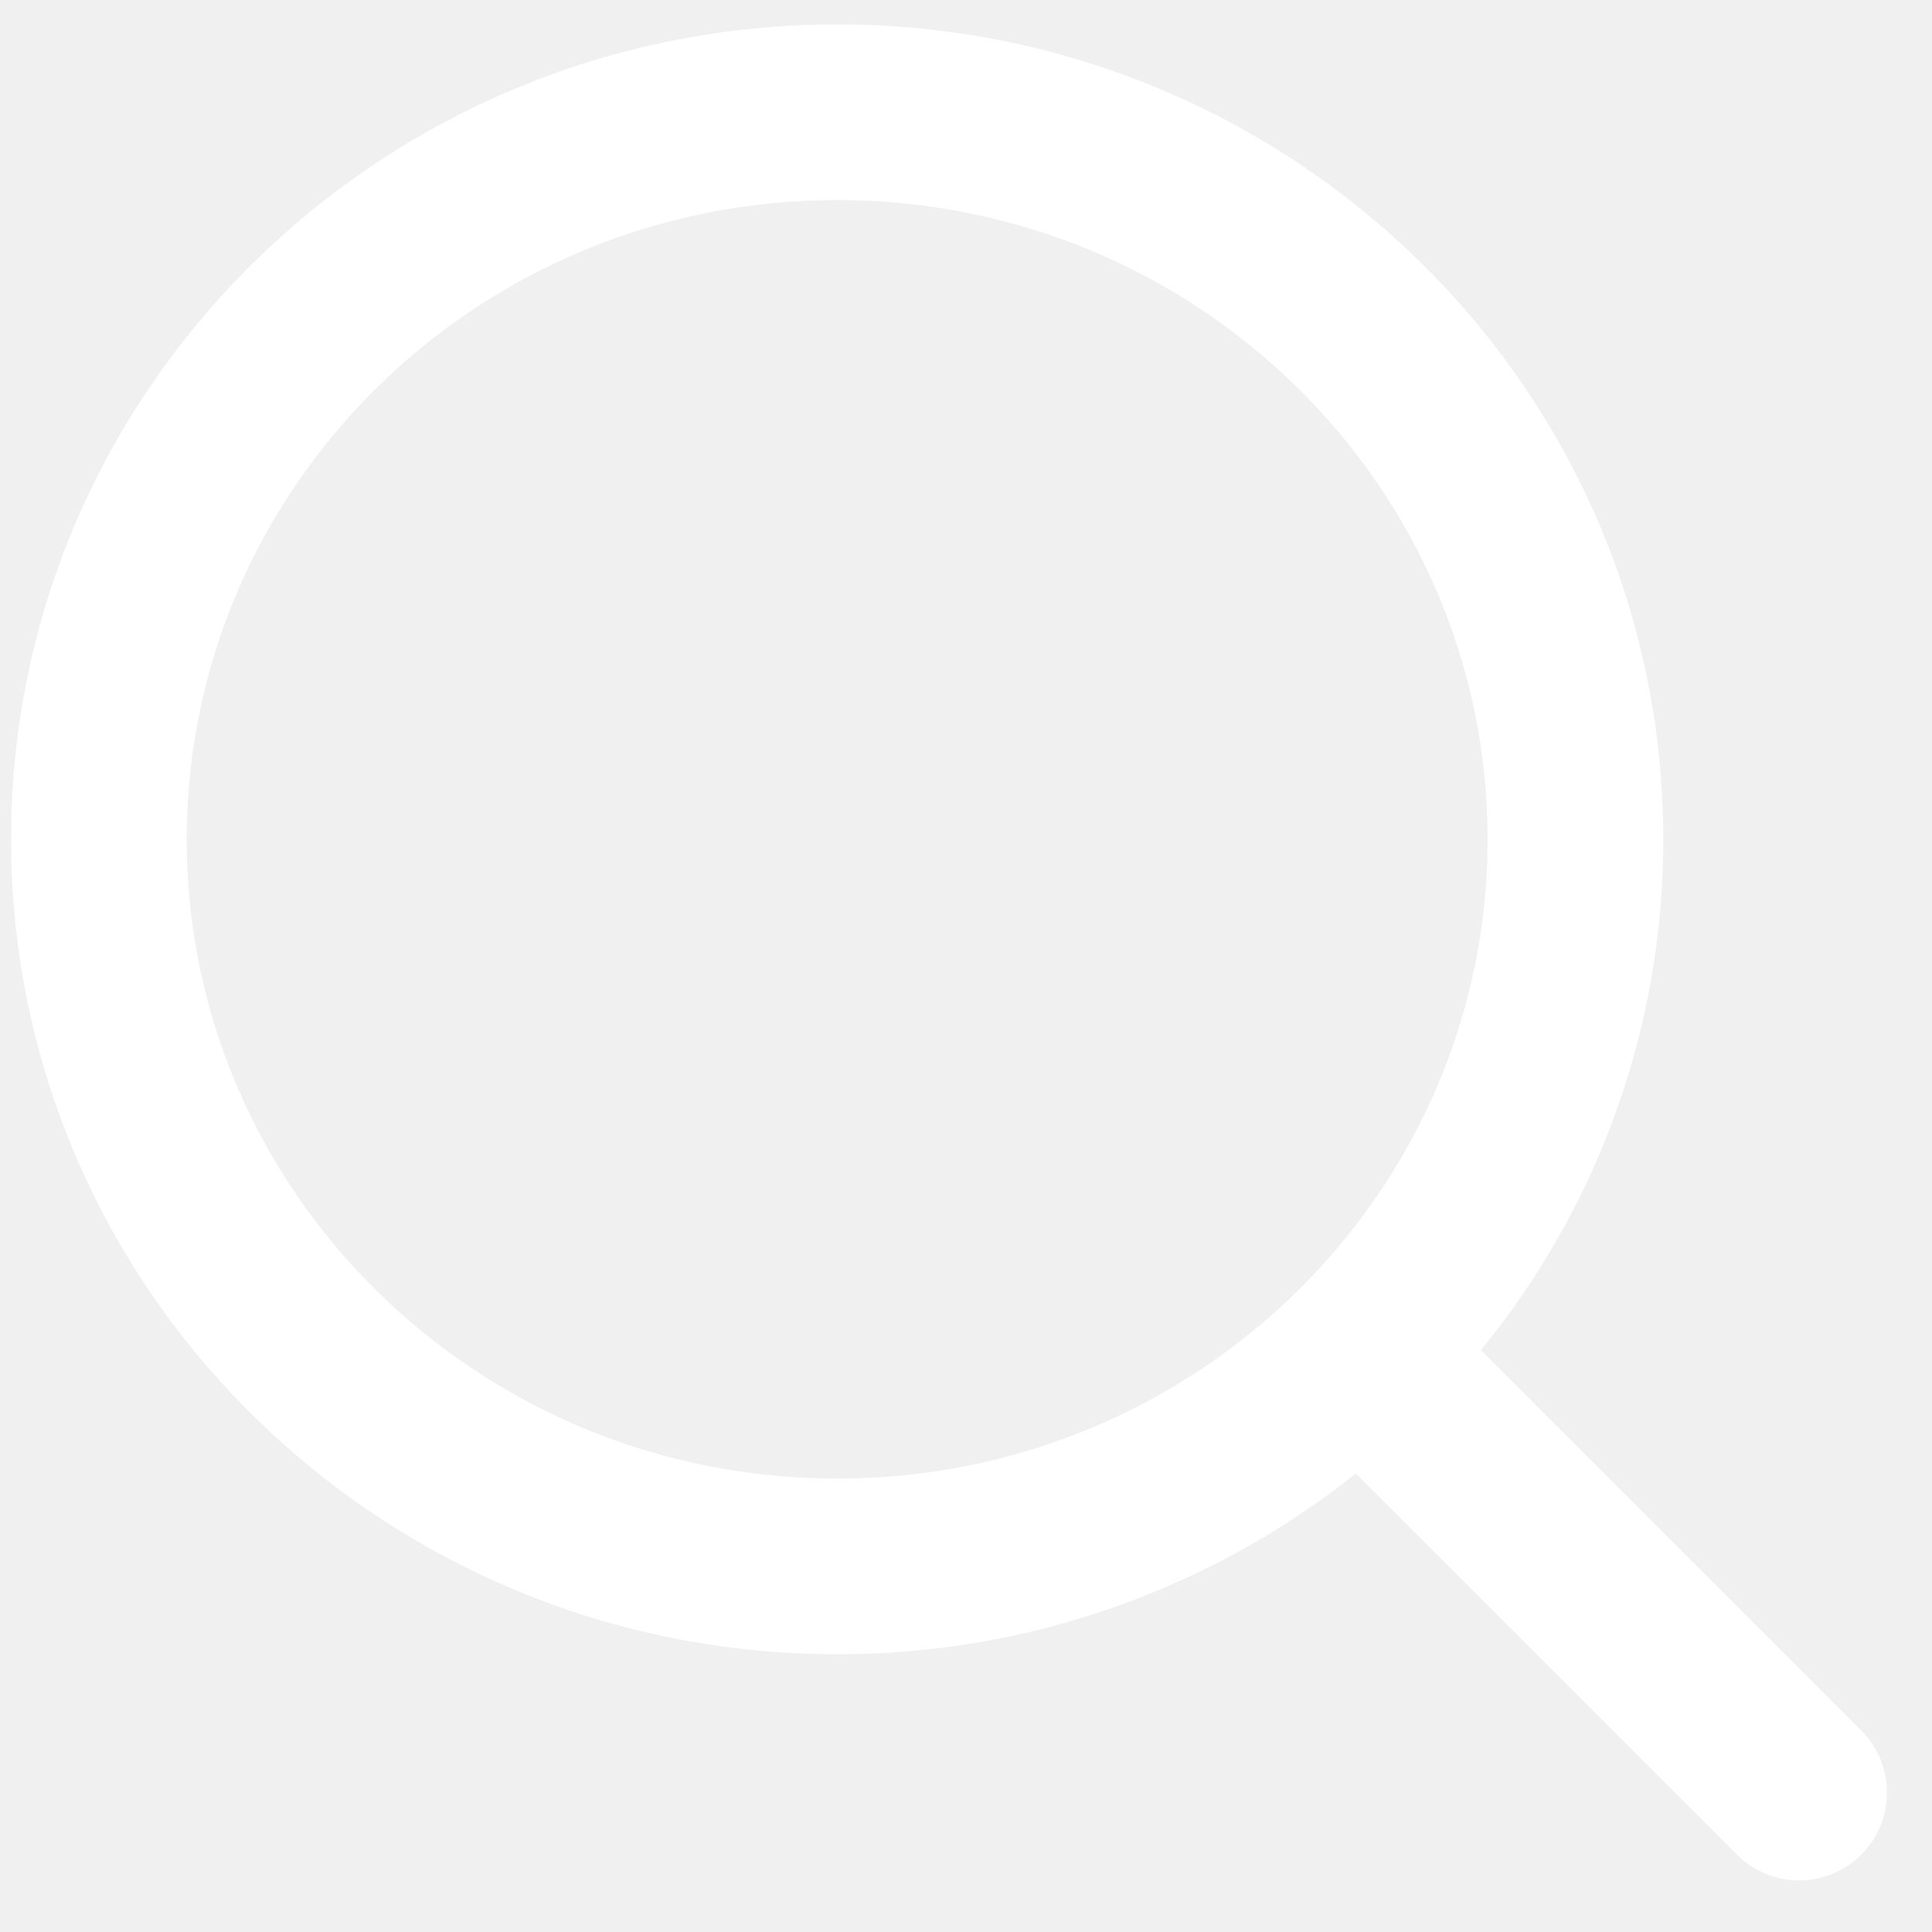
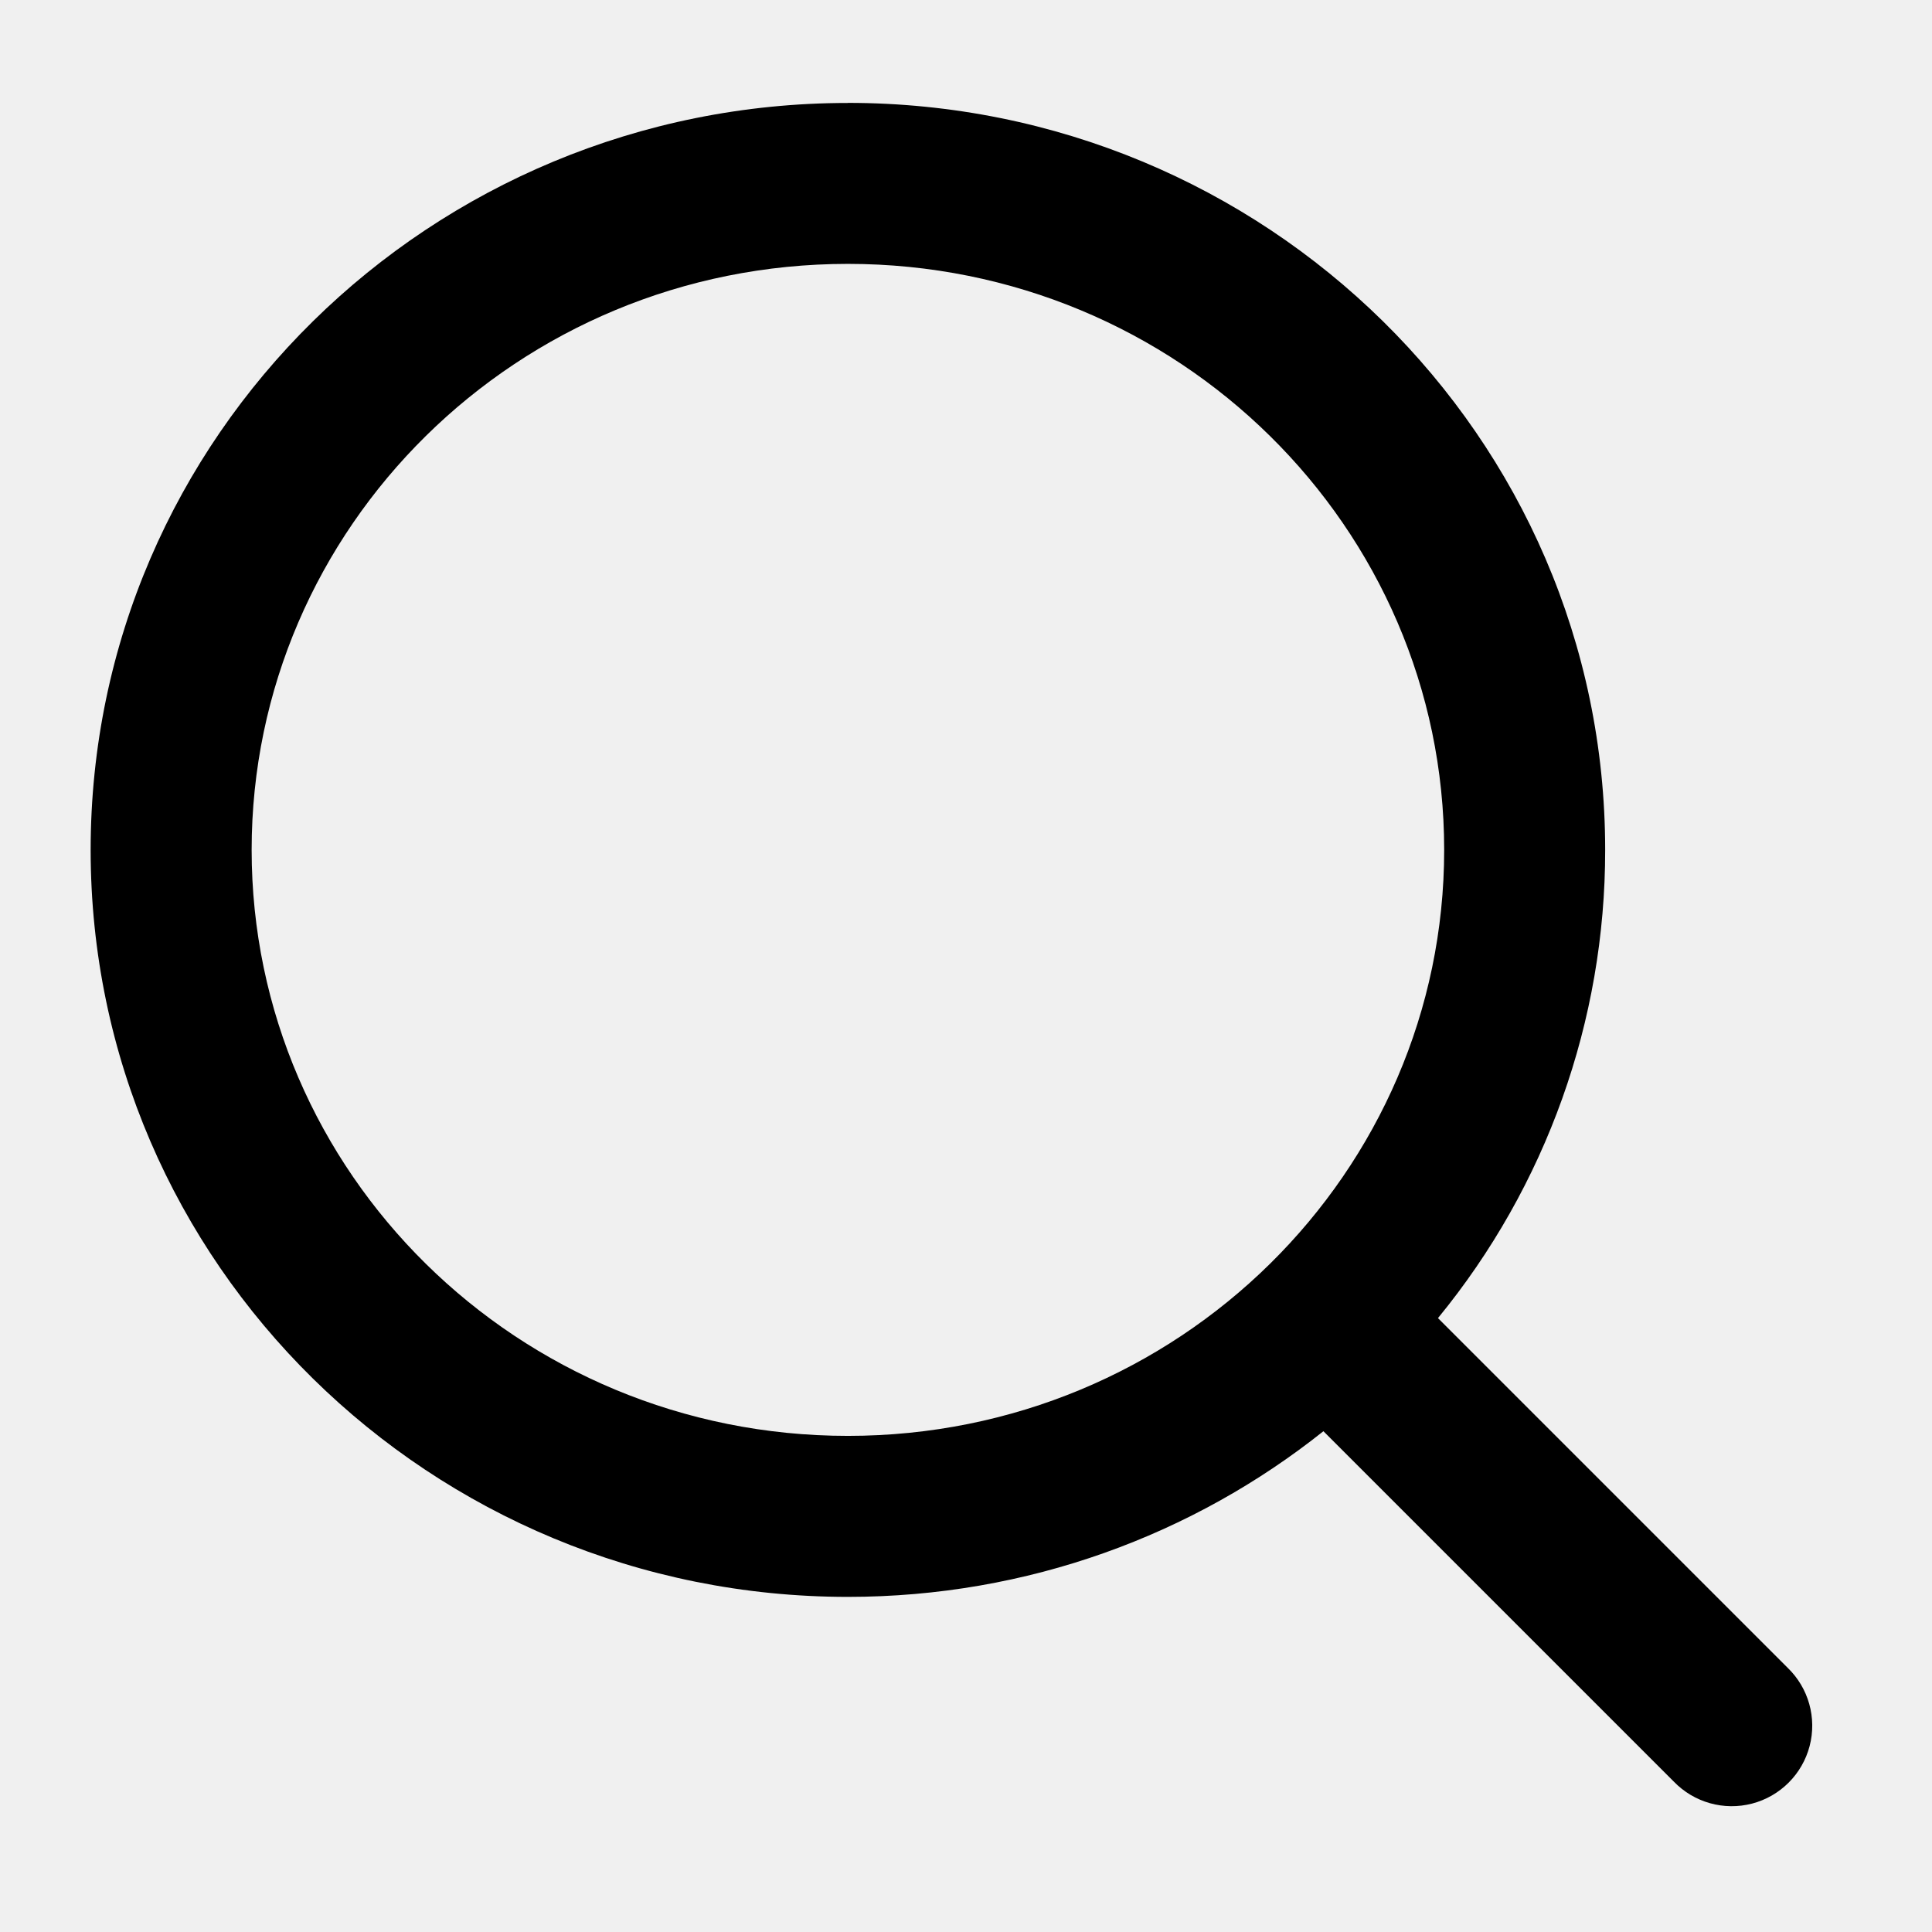
- <svg xmlns="http://www.w3.org/2000/svg" width="22" height="22" viewBox="0 0 22 22" fill="none">
-   <path d="M0.126 9.558C0.126 4.418 4.352 0.278 9.533 0.278C14.713 0.278 18.94 4.418 18.94 9.558C18.942 11.679 18.208 13.734 16.863 15.374L21.207 19.718C21.389 19.907 21.49 20.159 21.488 20.421C21.485 20.684 21.38 20.934 21.195 21.12C21.009 21.305 20.759 21.41 20.496 21.413C20.234 21.415 19.982 21.314 19.793 21.132L15.44 16.779C13.761 18.115 11.678 18.841 9.533 18.837C4.353 18.837 0.126 14.698 0.126 9.558ZM9.533 2.278C5.428 2.278 2.126 5.552 2.126 9.558C2.126 13.564 5.428 16.837 9.533 16.837C13.638 16.837 16.94 13.564 16.94 9.557C16.94 5.552 13.638 2.278 9.533 2.278Z" fill="white" />
+ <svg role="img" height="24" width="24" aria-hidden="true" class="Svg-sc-ytk21e-0 gQUQL search-icon" viewBox="0 0 24 24" data-encore-id="icon">
+   <path d="M10.533 1.279c-5.18 0-9.407 4.14-9.407 9.279s4.226 9.279 9.407 9.279c2.234 0 4.29-.77 5.907-2.058l4.353 4.353a1 1 0 1 0 1.414-1.414l-4.344-4.344a9.157 9.157 0 0 0 2.077-5.816c0-5.14-4.226-9.28-9.407-9.28zm-7.407 9.279c0-4.006 3.302-7.28 7.407-7.28s7.407 3.274 7.407 7.28-3.302 7.279-7.407 7.279-7.407-3.273-7.407-7.28z" />
</svg>
